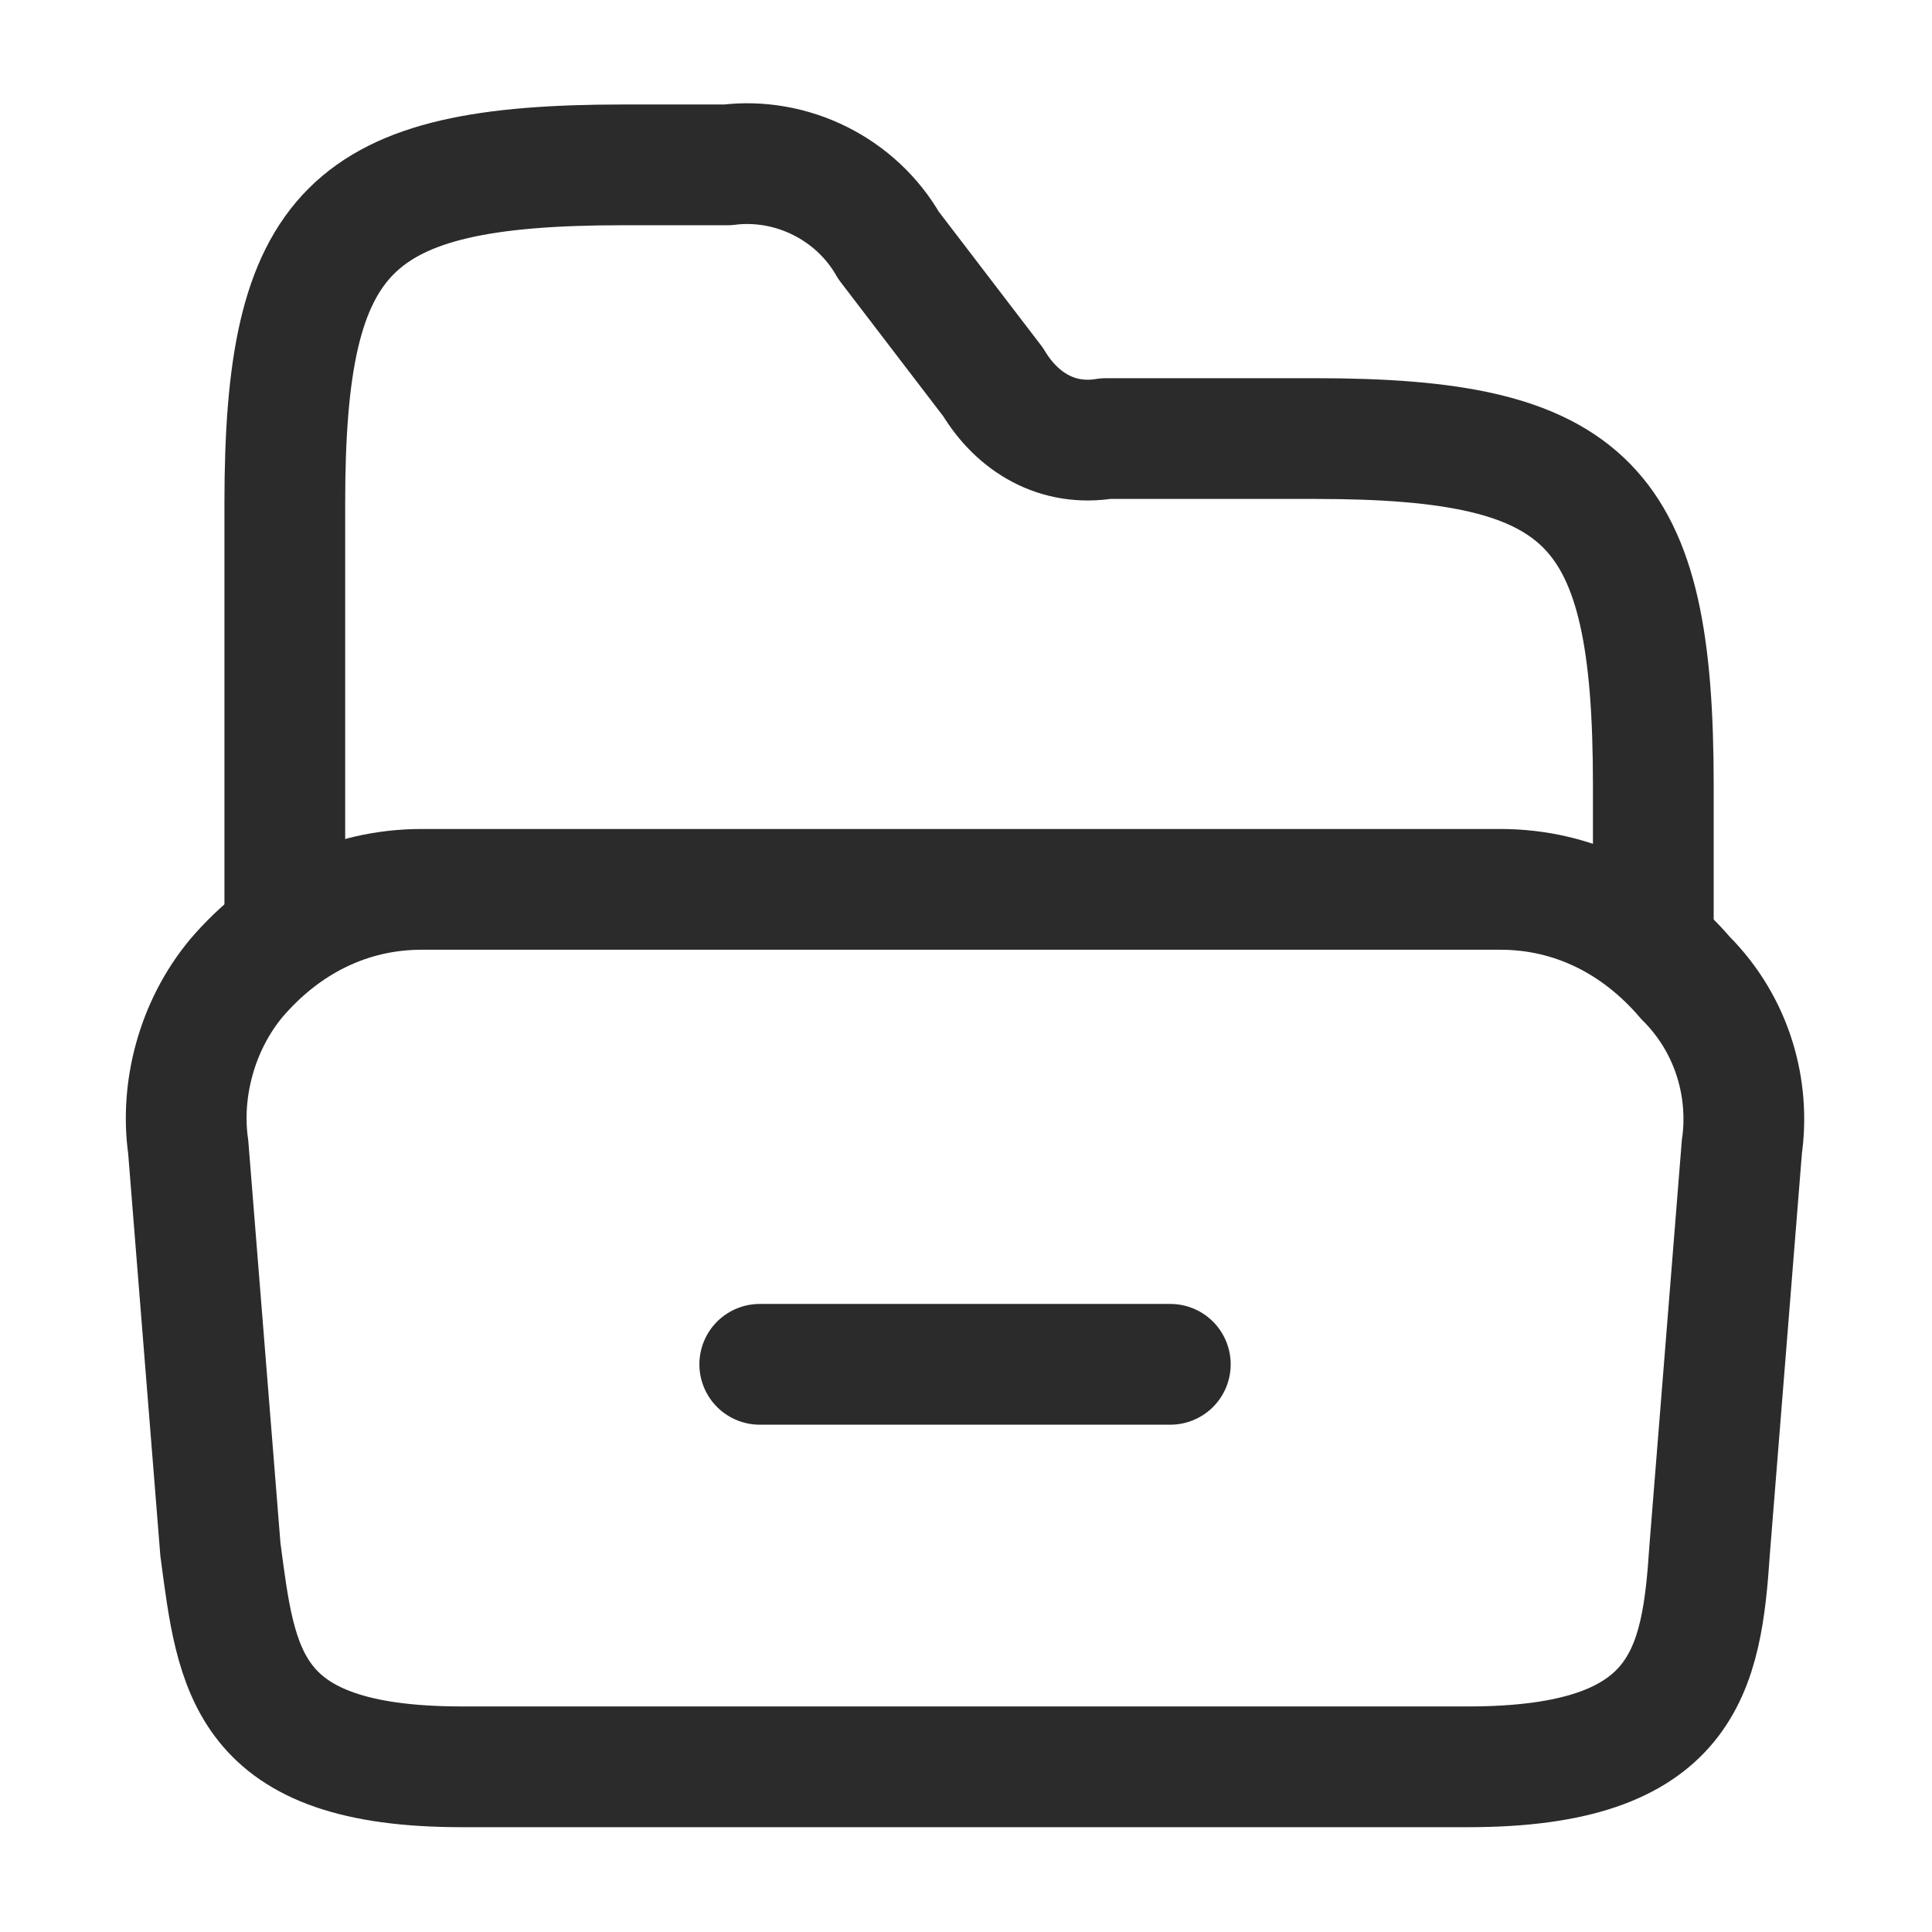
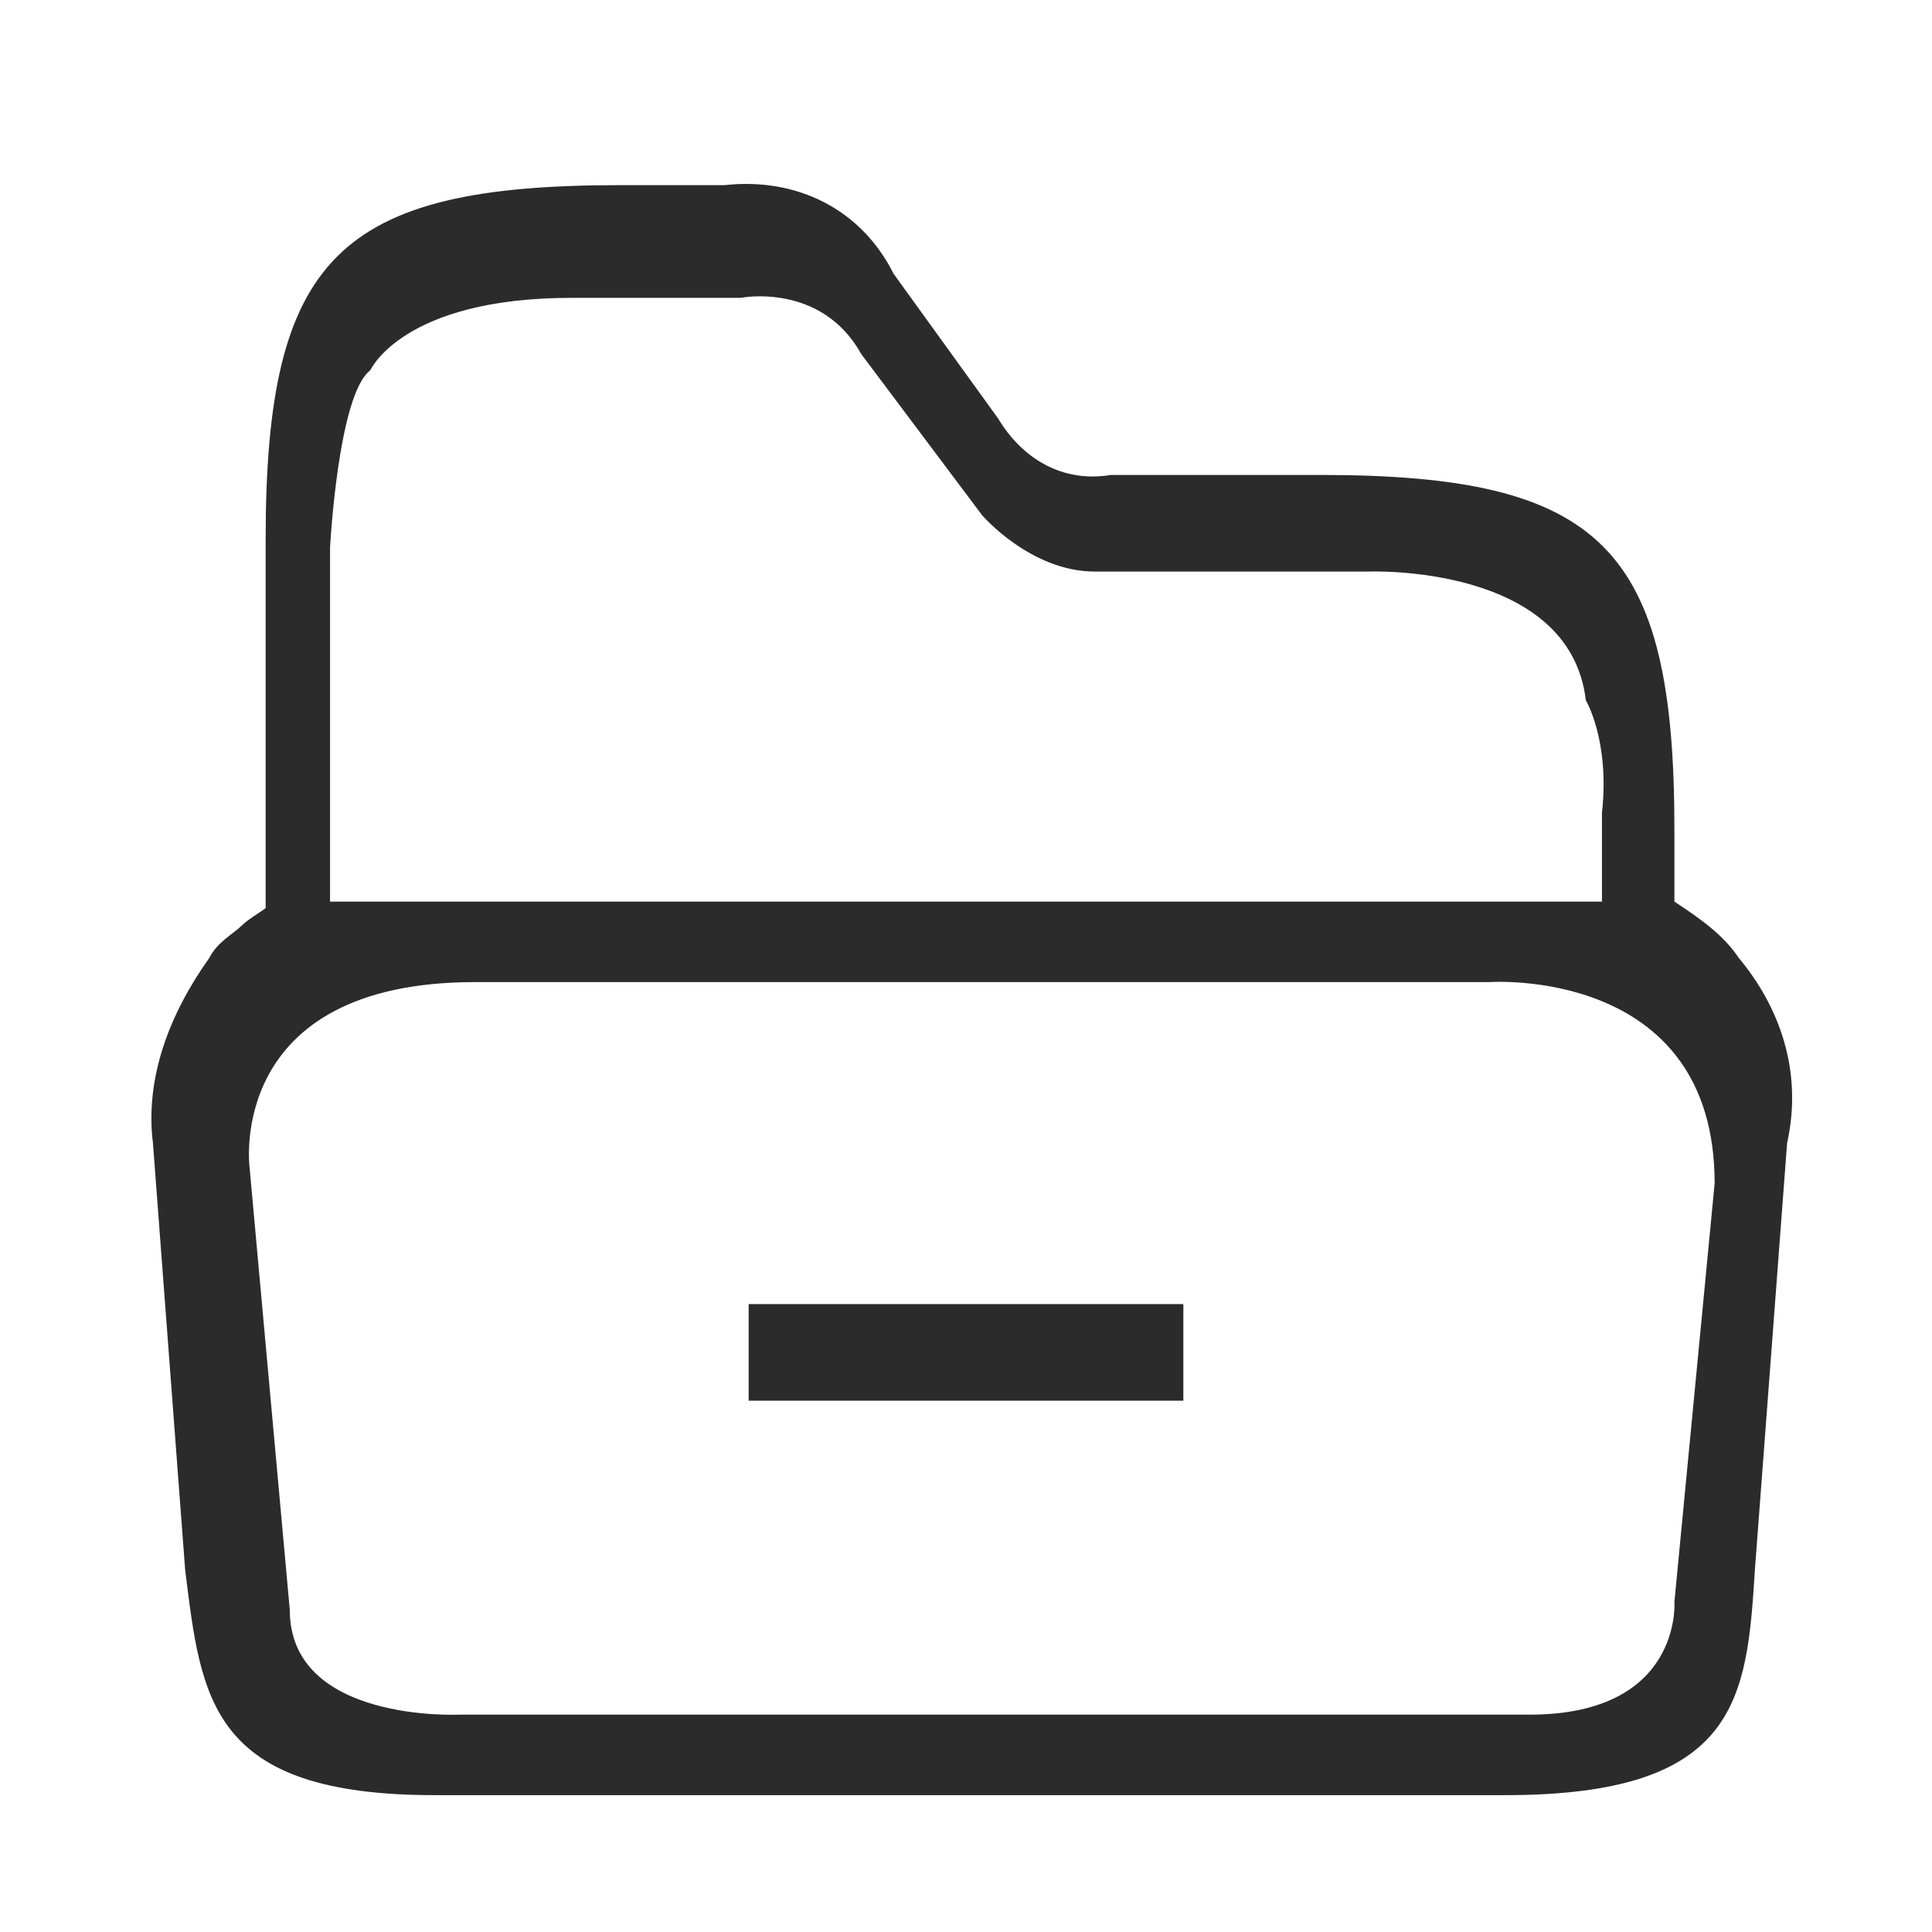
- <svg xmlns="http://www.w3.org/2000/svg" version="1.1" id="Layer_1" x="0px" y="0px" viewBox="0 0 24 24" style="enable-background:new 0 0 24 24;" xml:space="preserve">
+ <svg xmlns="http://www.w3.org/2000/svg" version="1.1" x="0px" y="0px" viewBox="0 0 24 24" style="enable-background:new 0 0 24 24;" xml:space="preserve">
  <style type="text/css">
- 	.st0{fill:none;stroke:#2B2B2B;stroke-width:1.5;}
- 	.st1{fill:none;stroke:#2B2B2B;stroke-width:1.5;stroke-linecap:round;stroke-linejoin:round;}
+ 	.st0{fill:#2B2B2B;}
</style>
-   <g id="_21a" transform="translate(-1.562 -1.252)">
-     <path id="Vector" class="st0" d="M23.2,15.5l-0.4,5c-0.1,1.5-0.3,2.7-3,2.7H7.3c-2.7,0-2.8-1.2-3-2.7l-0.4-5   C3.8,14.8,4,14,4.5,13.4l0,0c0.6-0.7,1.4-1.1,2.3-1.1h13.4c0.9,0,1.7,0.4,2.3,1.1c0,0,0,0,0,0C23.1,14,23.3,14.8,23.2,15.5z" />
-     <path id="Vector-2" class="st1" d="M5.1,12.7V7.5c0-3.4,0.8-4.2,4.2-4.2h1.3c0.8-0.1,1.6,0.3,2,1L13.9,6c0.3,0.5,0.8,0.8,1.4,0.7   h2.6c3.4,0,4.2,0.8,4.2,4.3v1.8" />
-     <path id="Vector-3" class="st1" d="M11,18.2h5.1" />
+   <g id="Layer_1">
+ </g>
+   <g id="Layer_2">
+ </g>
+   <g id="Layer_3">
+ </g>
+   <g id="Layer_5">
+ </g>
+   <g id="Layer_4">
+ </g>
+   <g id="Layer_7">
+ </g>
+   <g id="Layer_8">
+     <g>
+       <path class="st0" d="M19,11.6c0.6,0,1.1,0.2,1.6,0.5l0.2,0v-1.8c0-3.5-0.9-4.4-4.4-4.4h-2.6c-0.6,0.1-1.1-0.2-1.4-0.7l-1.3-1.8    C10.7,2.6,9.9,2.2,9,2.3H7.7c-3.5,0-4.4,0.9-4.4,4.4V12l0.3,0c0.5-0.3,1-0.4,1.6-0.4H19z M4.1,11.7V6.8c0,0,0.1-1.9,0.5-2.2    c0,0,0.4-0.9,2.5-0.9h2.1c0,0,1-0.2,1.5,0.7l1.5,2c0,0,0.6,0.7,1.4,0.7H17c0,0,2.5-0.1,2.7,1.6c0,0,0.3,0.5,0.2,1.4v1.8    c0,0-0.8-0.2-1.6-0.2H5.4C5.4,11.5,4.1,11.5,4.1,11.7z" />
+       <path class="st0" d="M21.6,11.9C21.6,11.9,21.5,11.8,21.6,11.9c-0.2-0.3-0.5-0.5-0.8-0.7c-3,0-6,0-9,0c-2.8,0-5.6,0-8.4,0    c-0.1,0.1-0.3,0.2-0.4,0.3c-0.1,0.1-0.3,0.2-0.4,0.4l0,0c-0.5,0.7-0.8,1.5-0.7,2.3l0.4,5.3c0.2,1.6,0.3,2.8,3.1,2.8h13.3    c2.9,0,3-1.2,3.1-2.8l0.4-5.3C22.4,13.3,22.1,12.5,21.6,11.9z M20.8,19.9c0,0,0.1,1.4-1.8,1.4H5.7c0,0-2.1,0.1-2.1-1.3l-0.5-5.5    c0,0-0.3-2.3,2.8-2.3h12.6c0,0,2.8-0.2,2.8,2.5L20.8,19.9z" />
+     </g>
+     <rect x="9.3" y="16.2" class="st0" width="5.4" height="1.2" />
  </g>
+   <g id="Layer_6">
+ </g>
</svg>
